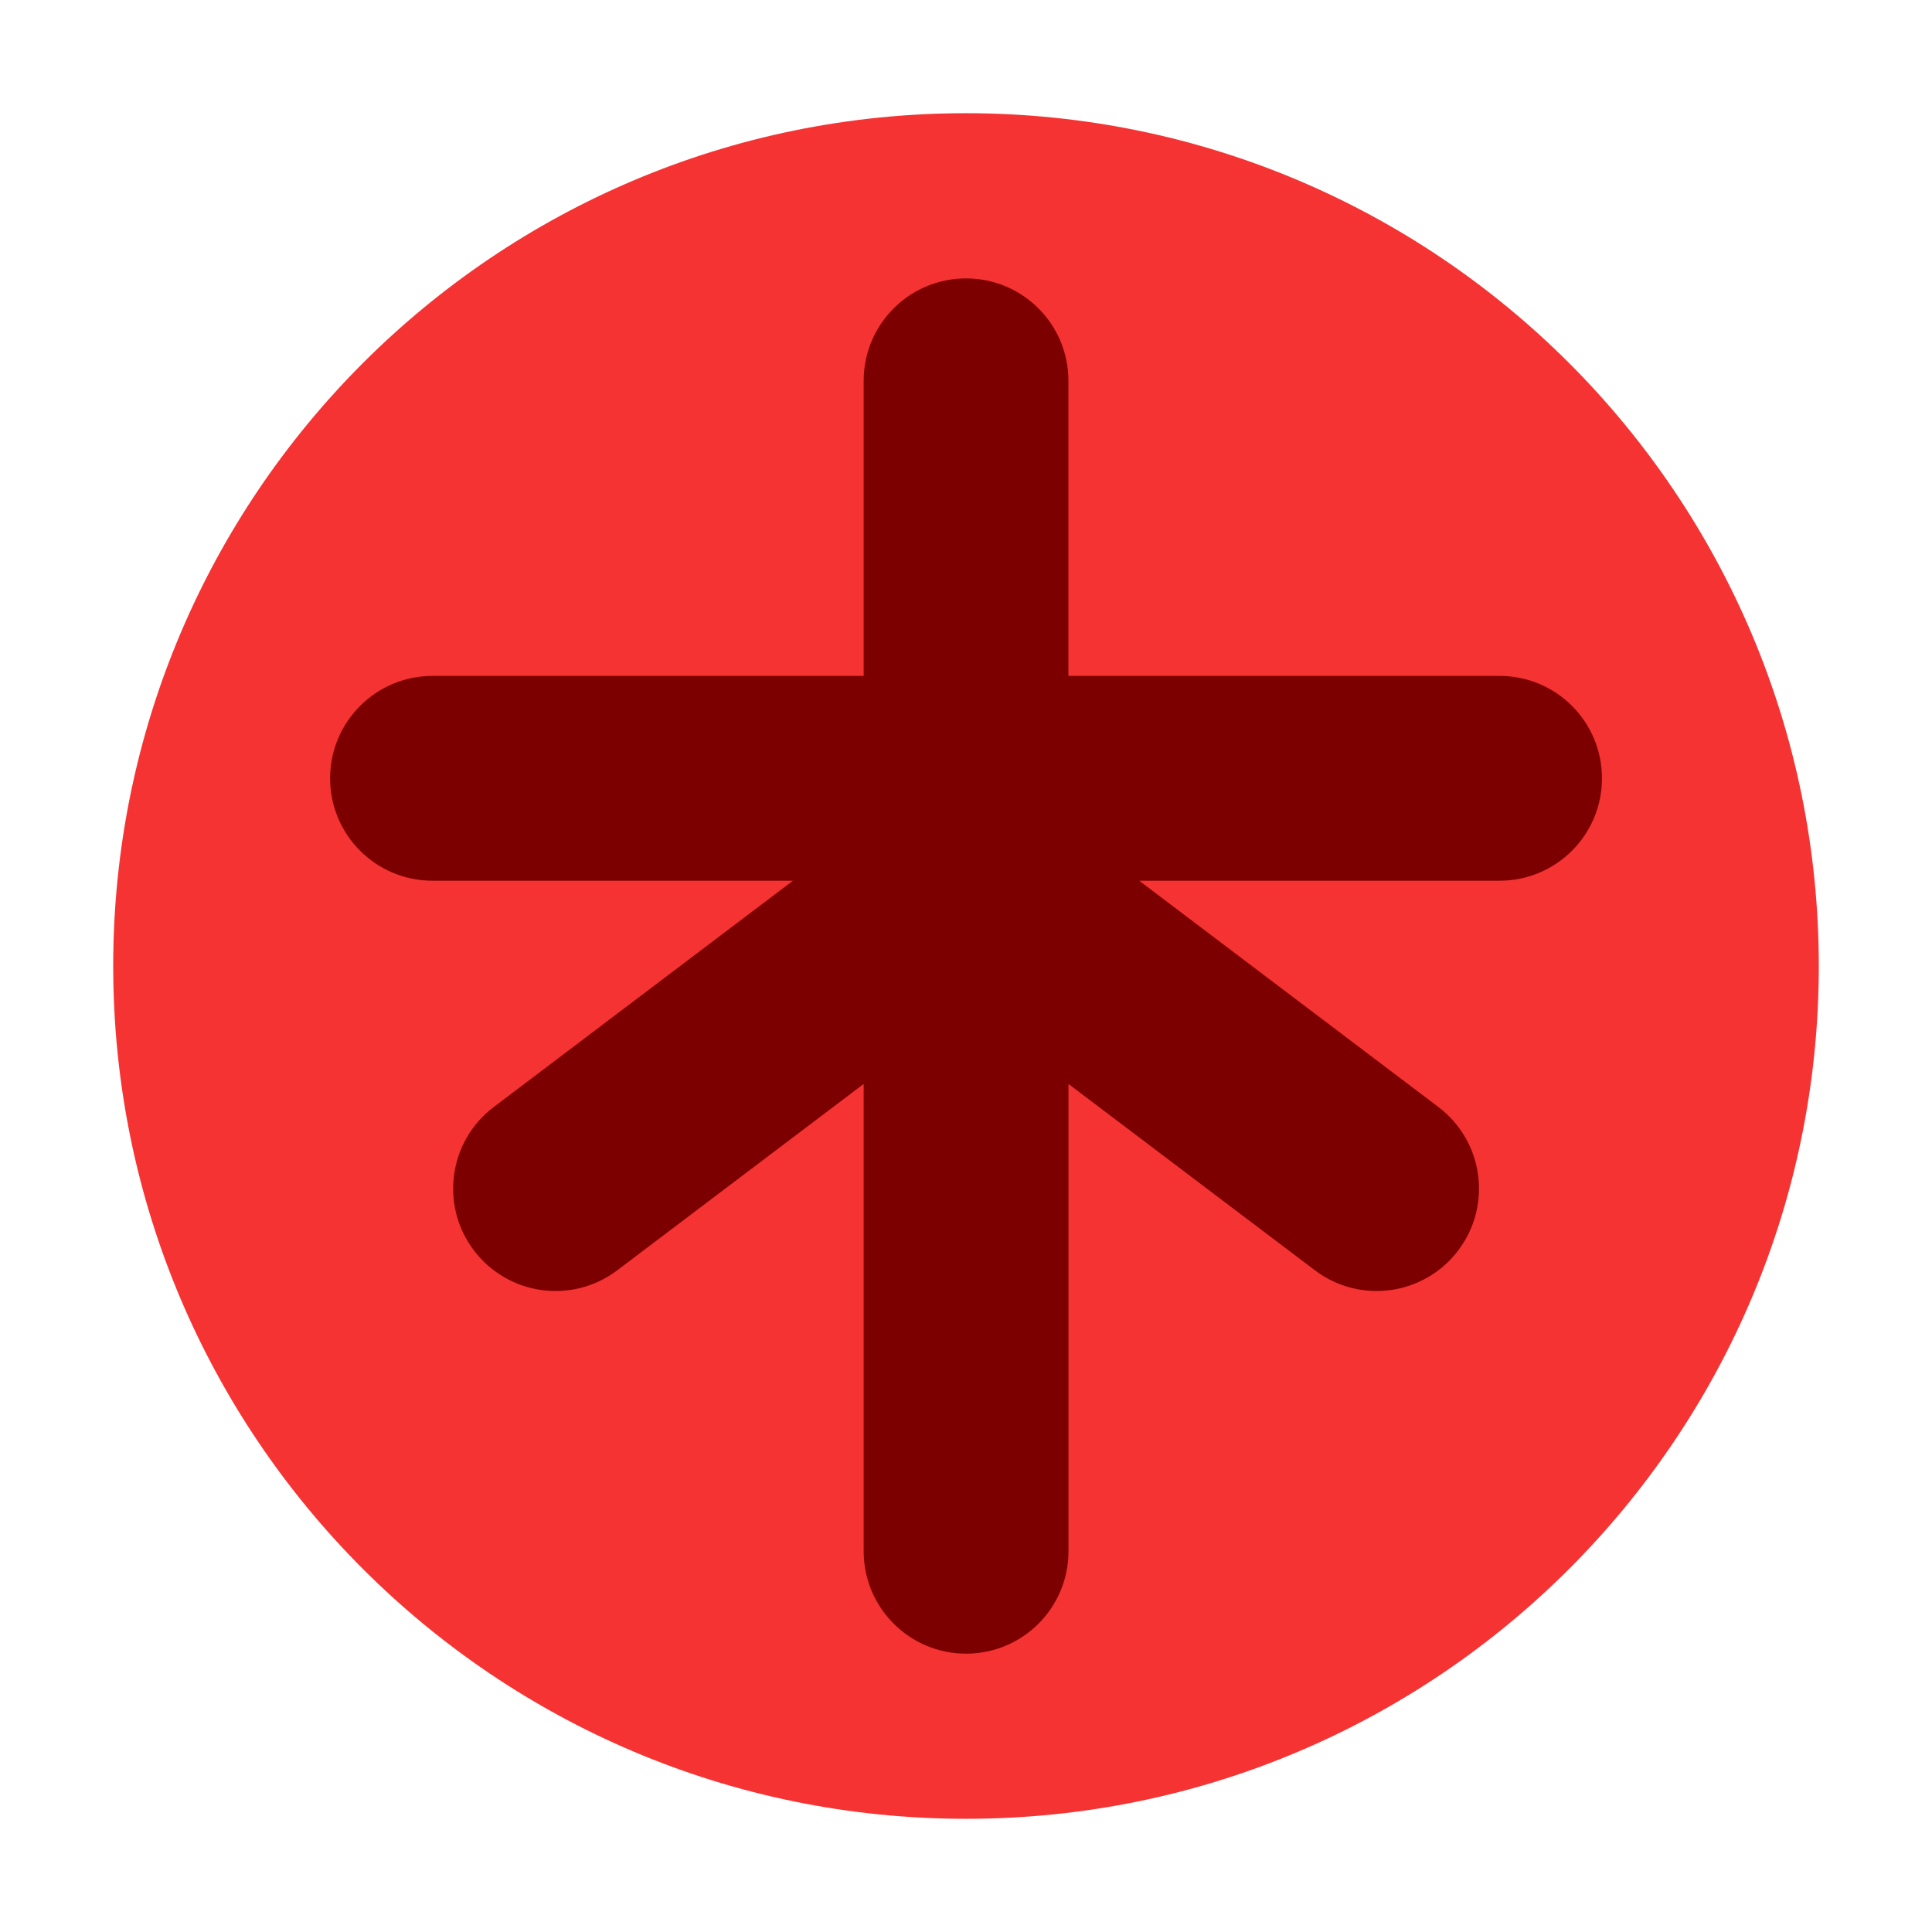
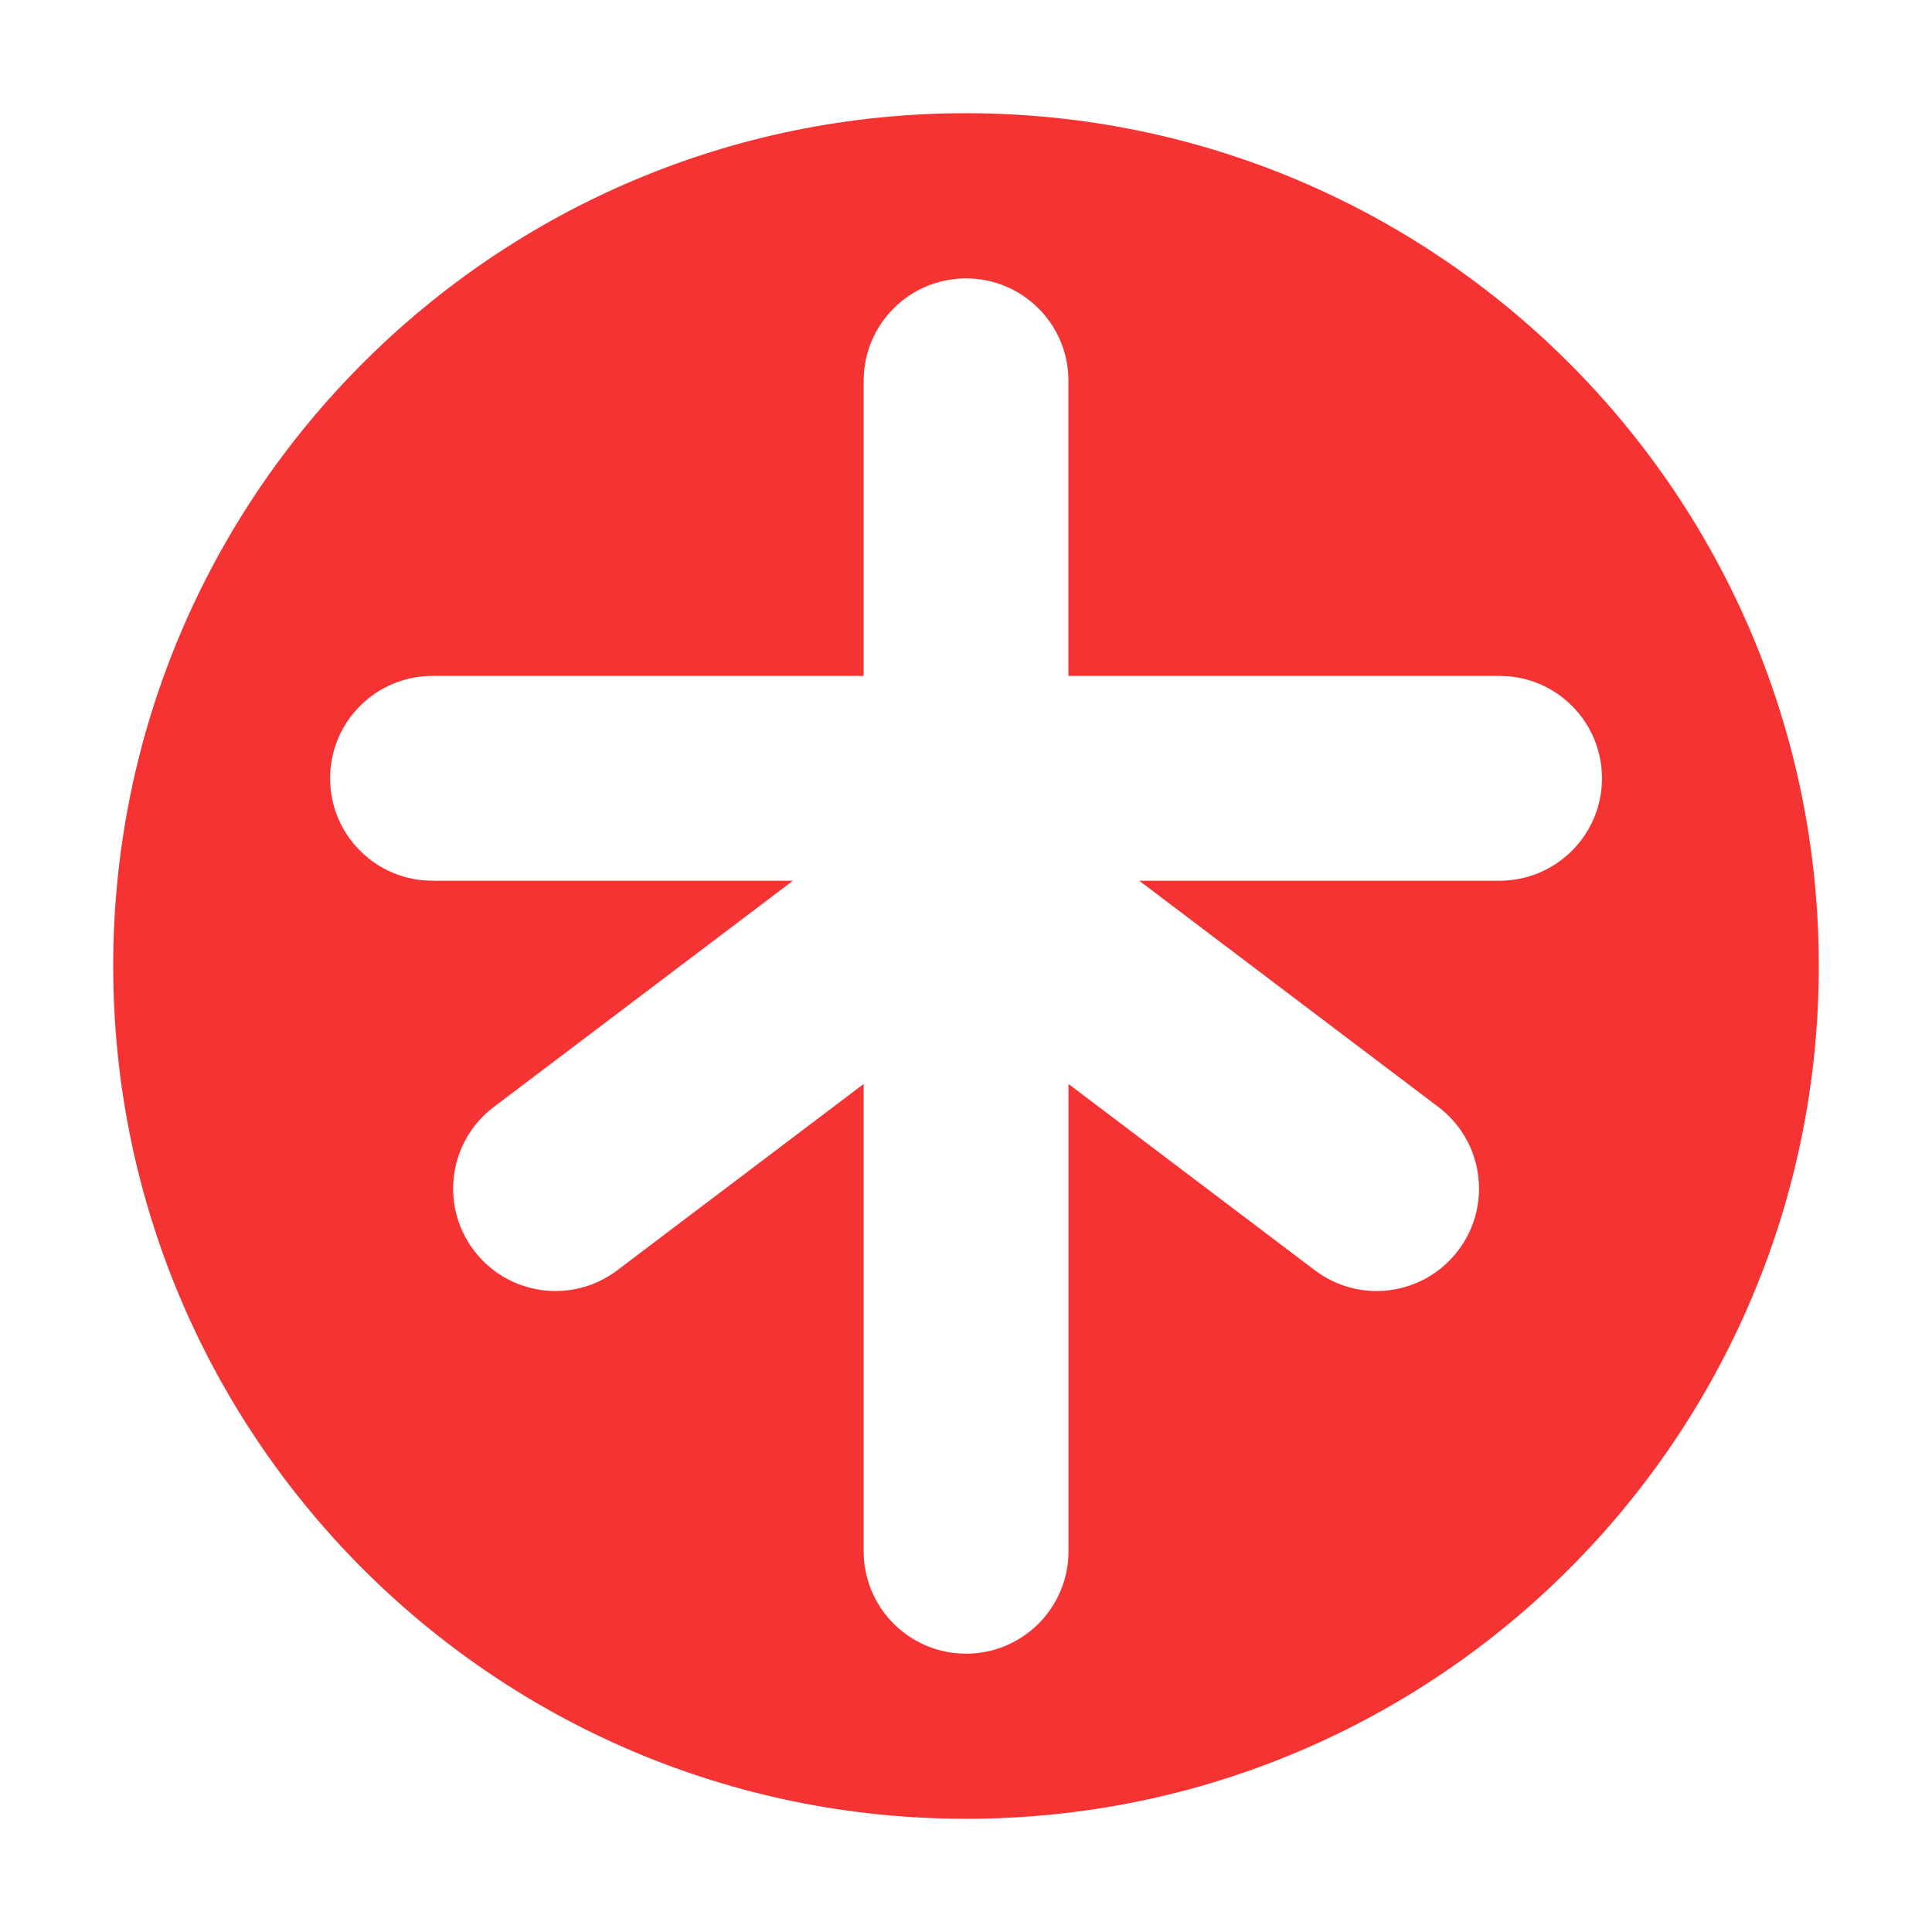
<svg xmlns="http://www.w3.org/2000/svg" viewBox="0 0 256 256">
-   <circle cx="128" cy="128" r="113" fill="#f53333" />
-   <path fill="#7d0000" d="M198.7 89.56h-57.13v-39.1c.01-7.49-6.06-13.57-13.56-13.57s-13.57 6.07-13.57 13.57v39.1H57.31c-7.49 0-13.57 6.07-13.57 13.57s6.07 13.57 13.57 13.57h47.76l-39.64 29.98c-5.98 4.52-7.16 13.03-2.64 19 4.52 5.98 13.03 7.16 19 2.64l32.65-24.69v61.92c0 7.49 6.07 13.57 13.57 13.57s13.57-6.07 13.57-13.57v-61.92l32.65 24.69c5.98 4.52 14.48 3.34 19-2.64s3.34-14.48-2.64-19l-39.64-29.98h47.75c7.49 0 13.57-6.07 13.57-13.57s-6.07-13.57-13.57-13.57" />
+   <path fill="#f53333" d="M128 15C65.59 15 15 65.59 15 128s50.59 113 113 113 113-50.59 113-113S190.41 15 128 15m70.7 101.7h-47.75l39.64 29.98c5.98 4.52 7.16 13.02 2.64 19s-13.02 7.16-19 2.64l-32.65-24.69v61.92c0 7.5-6.07 13.57-13.57 13.57s-13.57-6.08-13.57-13.57v-61.92l-32.65 24.69c-5.97 4.52-14.48 3.34-19-2.64-4.52-5.97-3.34-14.48 2.64-19l39.64-29.98H57.31c-7.5 0-13.57-6.07-13.57-13.57s6.08-13.57 13.57-13.57h57.13v-39.1c0-7.5 6.07-13.57 13.57-13.57s13.57 6.08 13.56 13.57v39.1h57.13c7.5 0 13.57 6.07 13.57 13.57s-6.08 13.57-13.57 13.57" />
</svg>
